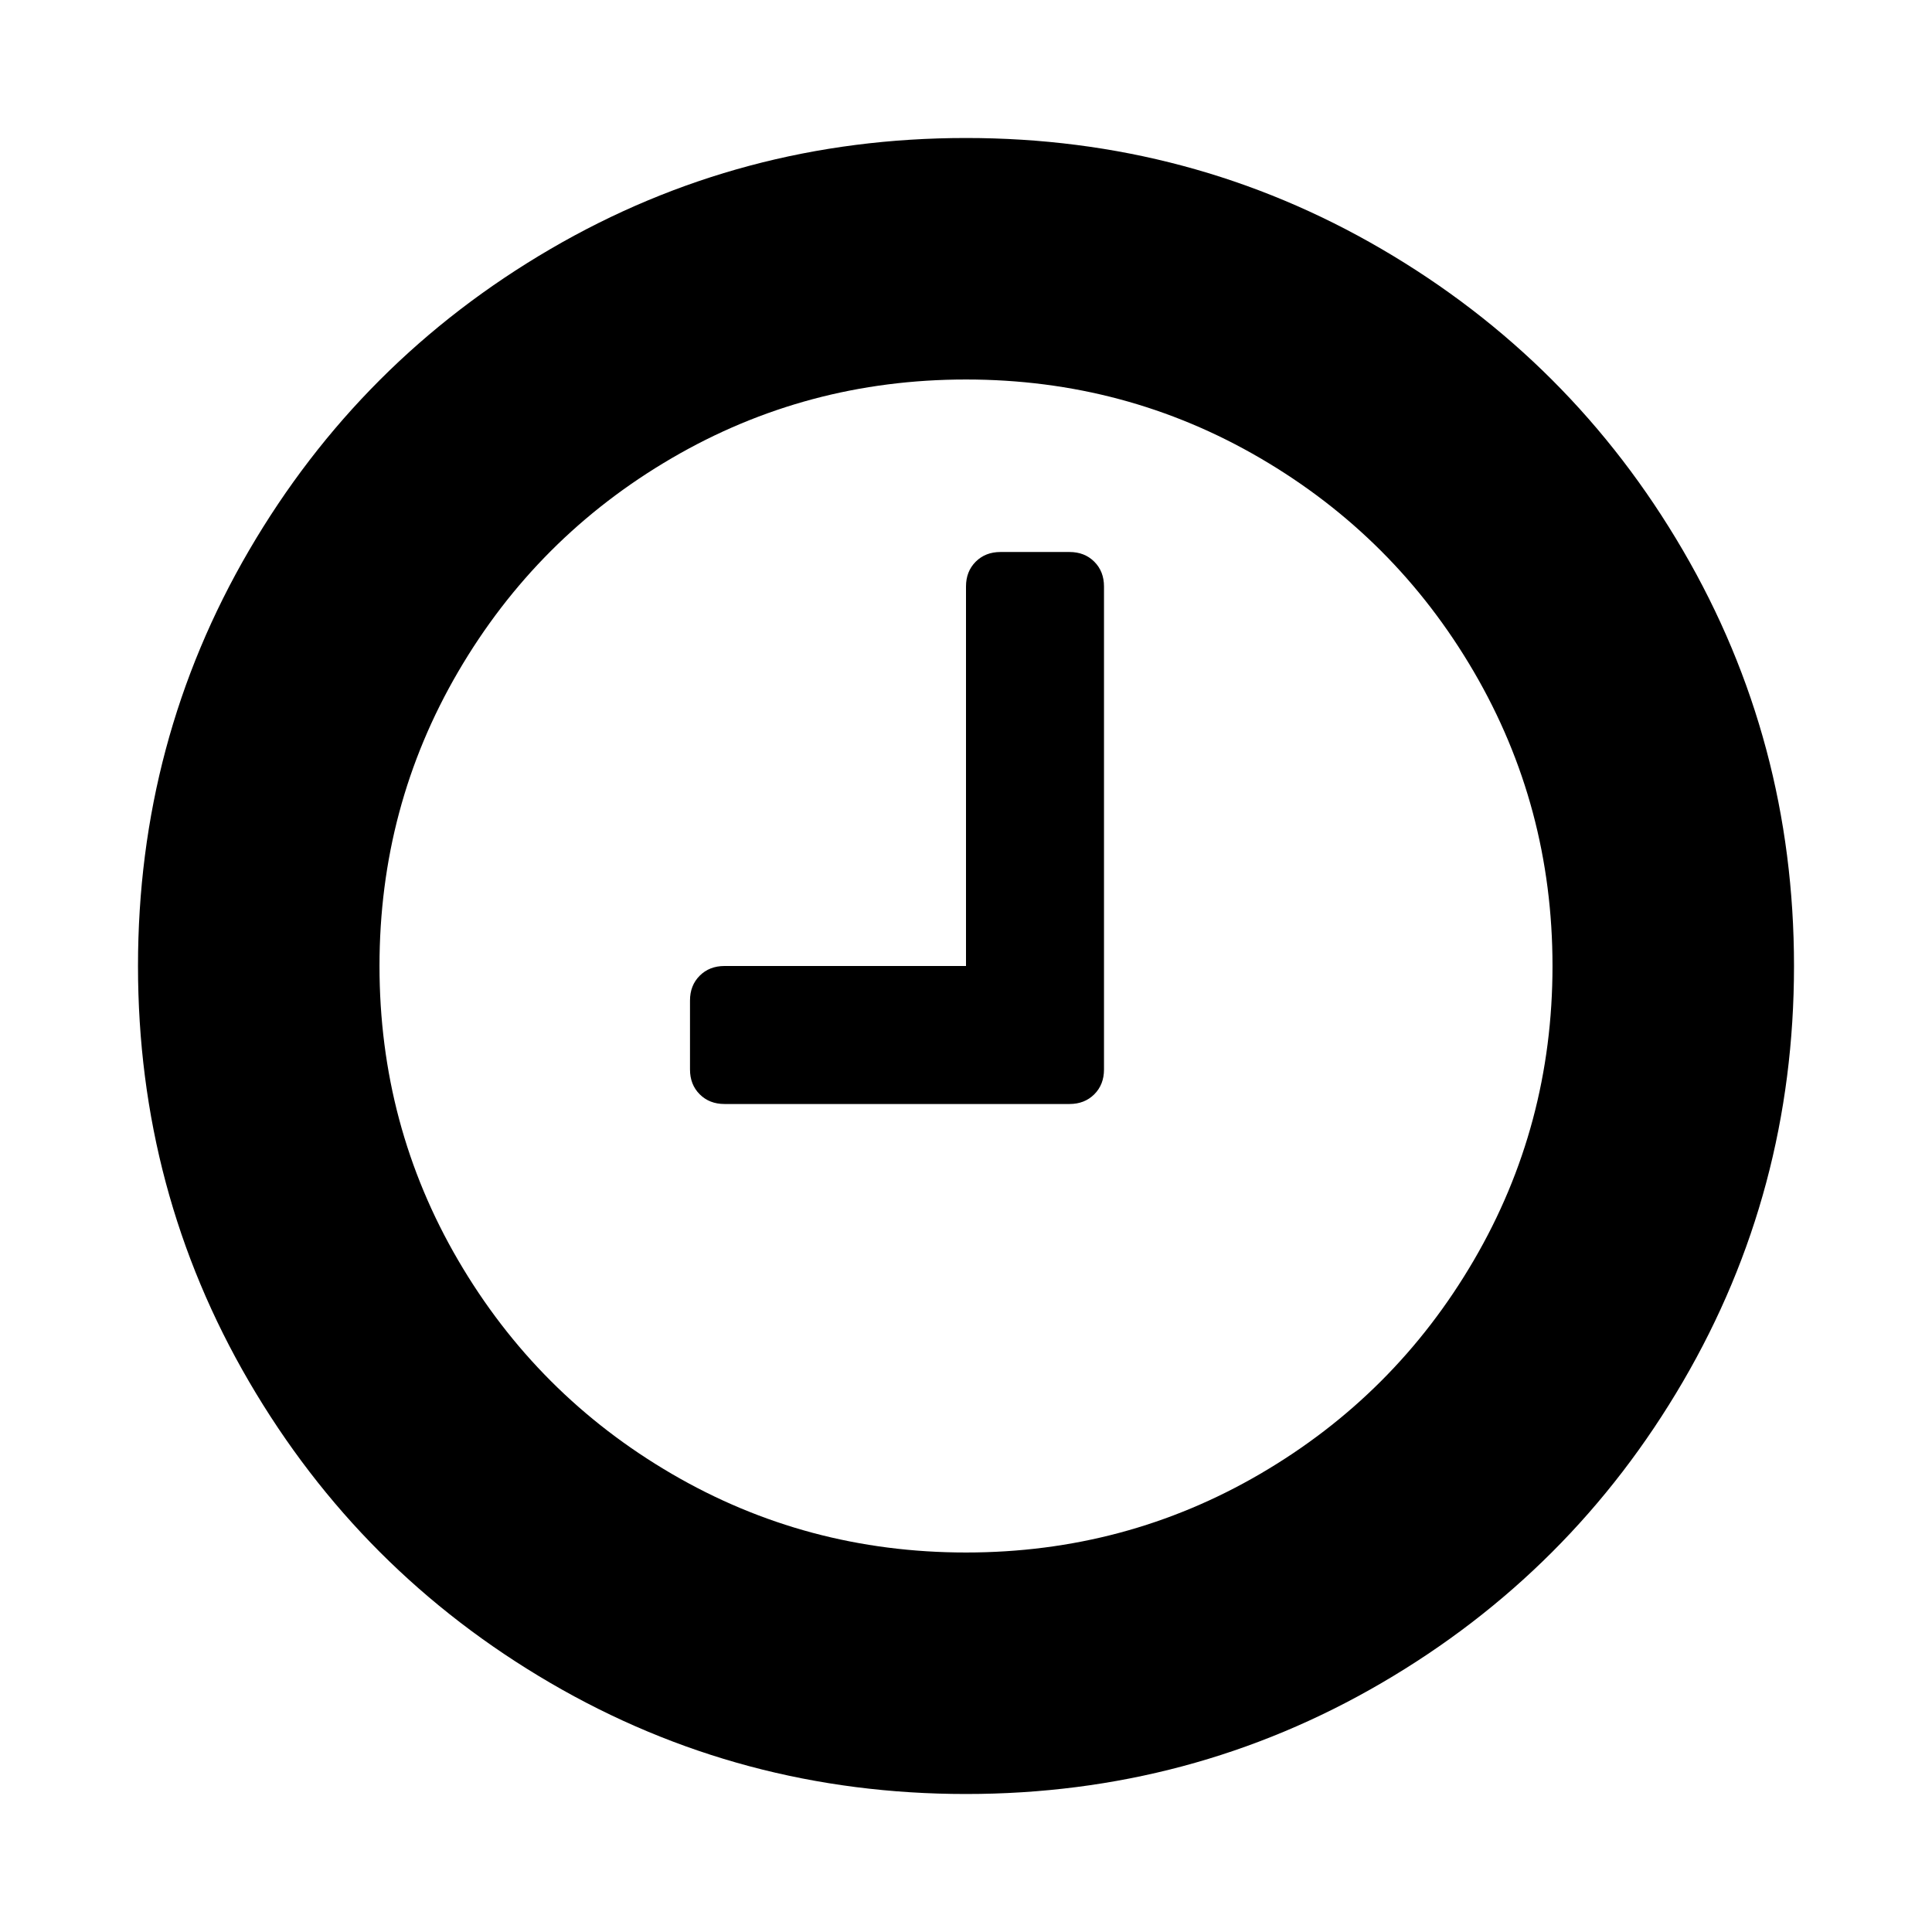
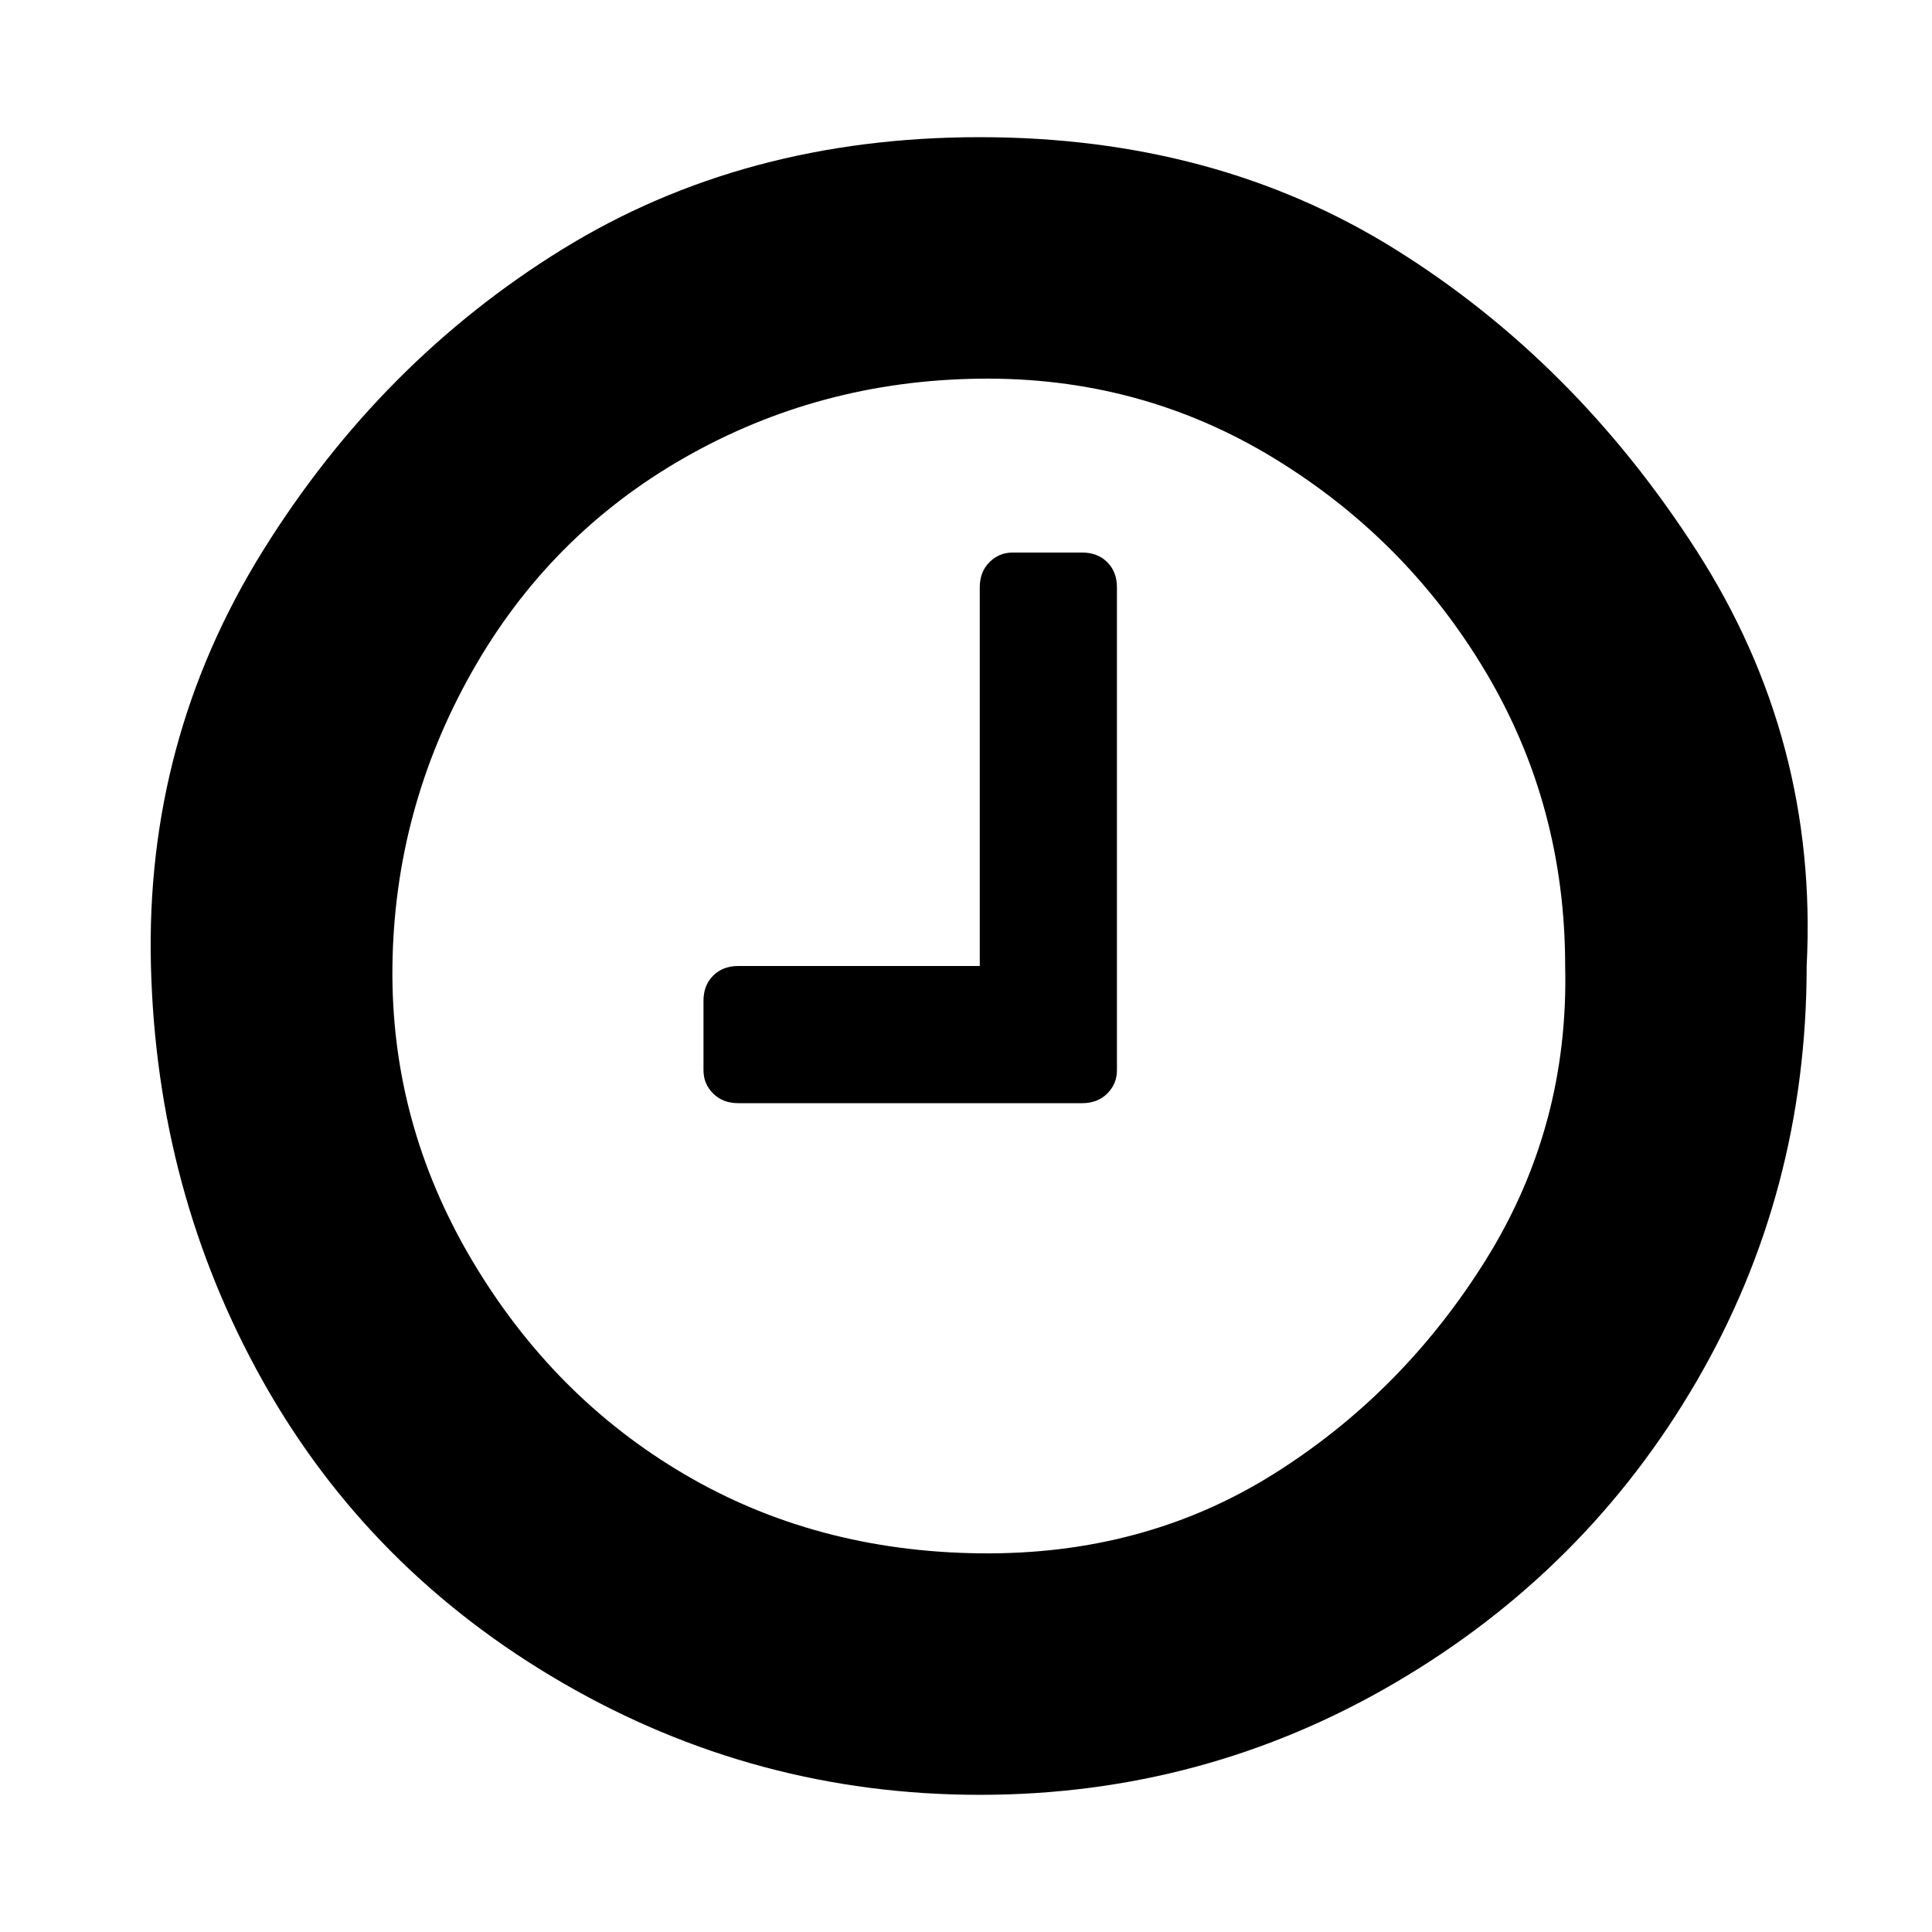
- <svg xmlns="http://www.w3.org/2000/svg" width="20" height="20" viewBox="0 0 1792 1792" aria-labelledby="title">
-   <path d="M1024 544v448q0 14-9 23t-23 9h-320q-14 0-23-9t-9-23v-64q0-14 9-23t23-9h224v-352q0-14 9-23t23-9h64q14 0 23 9t9 23zm416 352q0-148-73-273t-198-198-273-73-273 73-198 198-73 273 73 273 198 198 273 73 273-73 198-198 73-273zm224 0q0 209-103 385.5t-279.5 279.5-385.5 103-385.5-103-279.5-279.5-103-385.5 103-385.5 279.5-279.5 385.5-103 385.5 103 279.5 279.5 103 385.5z" />
+ <svg xmlns="http://www.w3.org/2000/svg" width="20" height="20" viewBox="0 0 27 32" aria-labelledby="title">
+   <path d="M16 9.728v8q0 0.224-0.16 0.384t-0.416 0.16h-5.696q-0.256 0-0.416-0.16t-0.16-0.384v-1.152q0-0.256 0.16-0.416t0.416-0.16h4v-6.272q0-0.256 0.16-0.416t0.384-0.16h1.152q0.256 0 0.416 0.16t0.16 0.416zM23.424 16q0-2.656-1.312-4.864t-3.52-3.552-4.864-1.312-4.896 1.312-3.52 3.552-1.312 4.864 1.312 4.864 3.52 3.552 4.896 1.312 4.864-1.312 3.52-3.552 1.312-4.864zM27.424 16q0 3.744-1.824 6.88t-4.992 4.992-6.88 1.856-6.912-1.856-4.96-4.992-1.856-6.88 1.856-6.88 4.96-4.992 6.912-1.856 6.88 1.856 4.992 4.992 1.824 6.88z" />
</svg>
